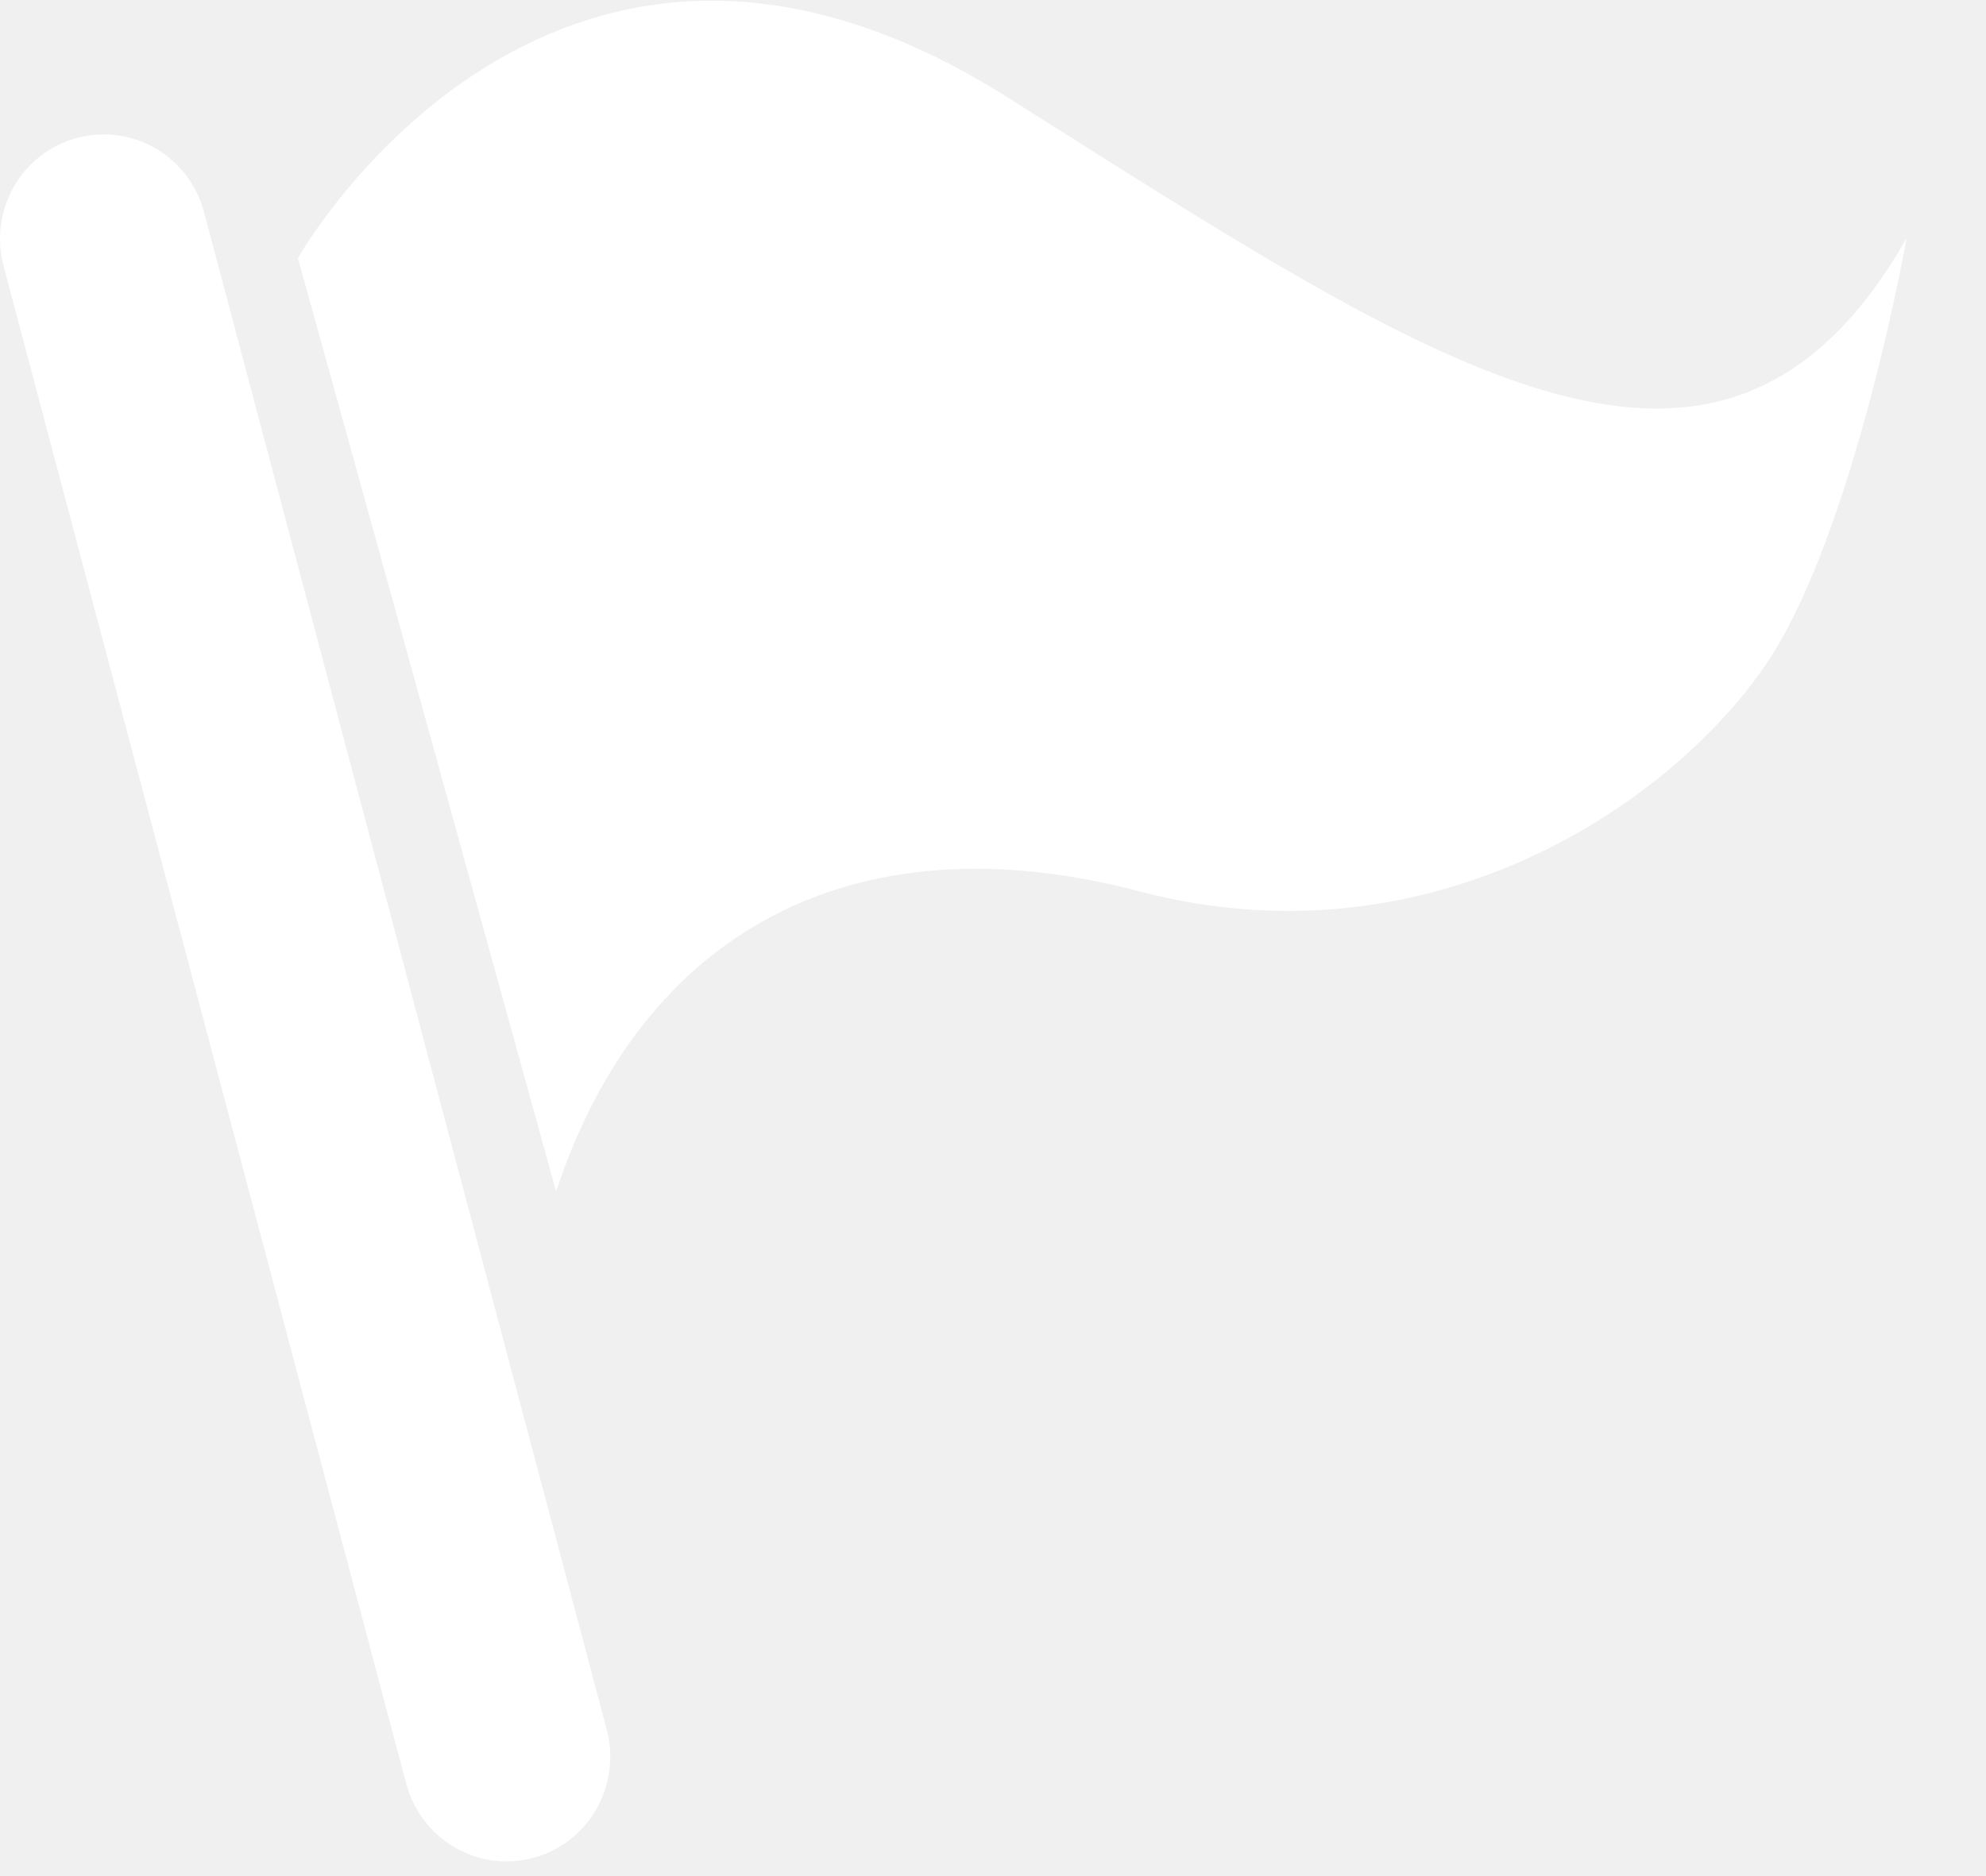
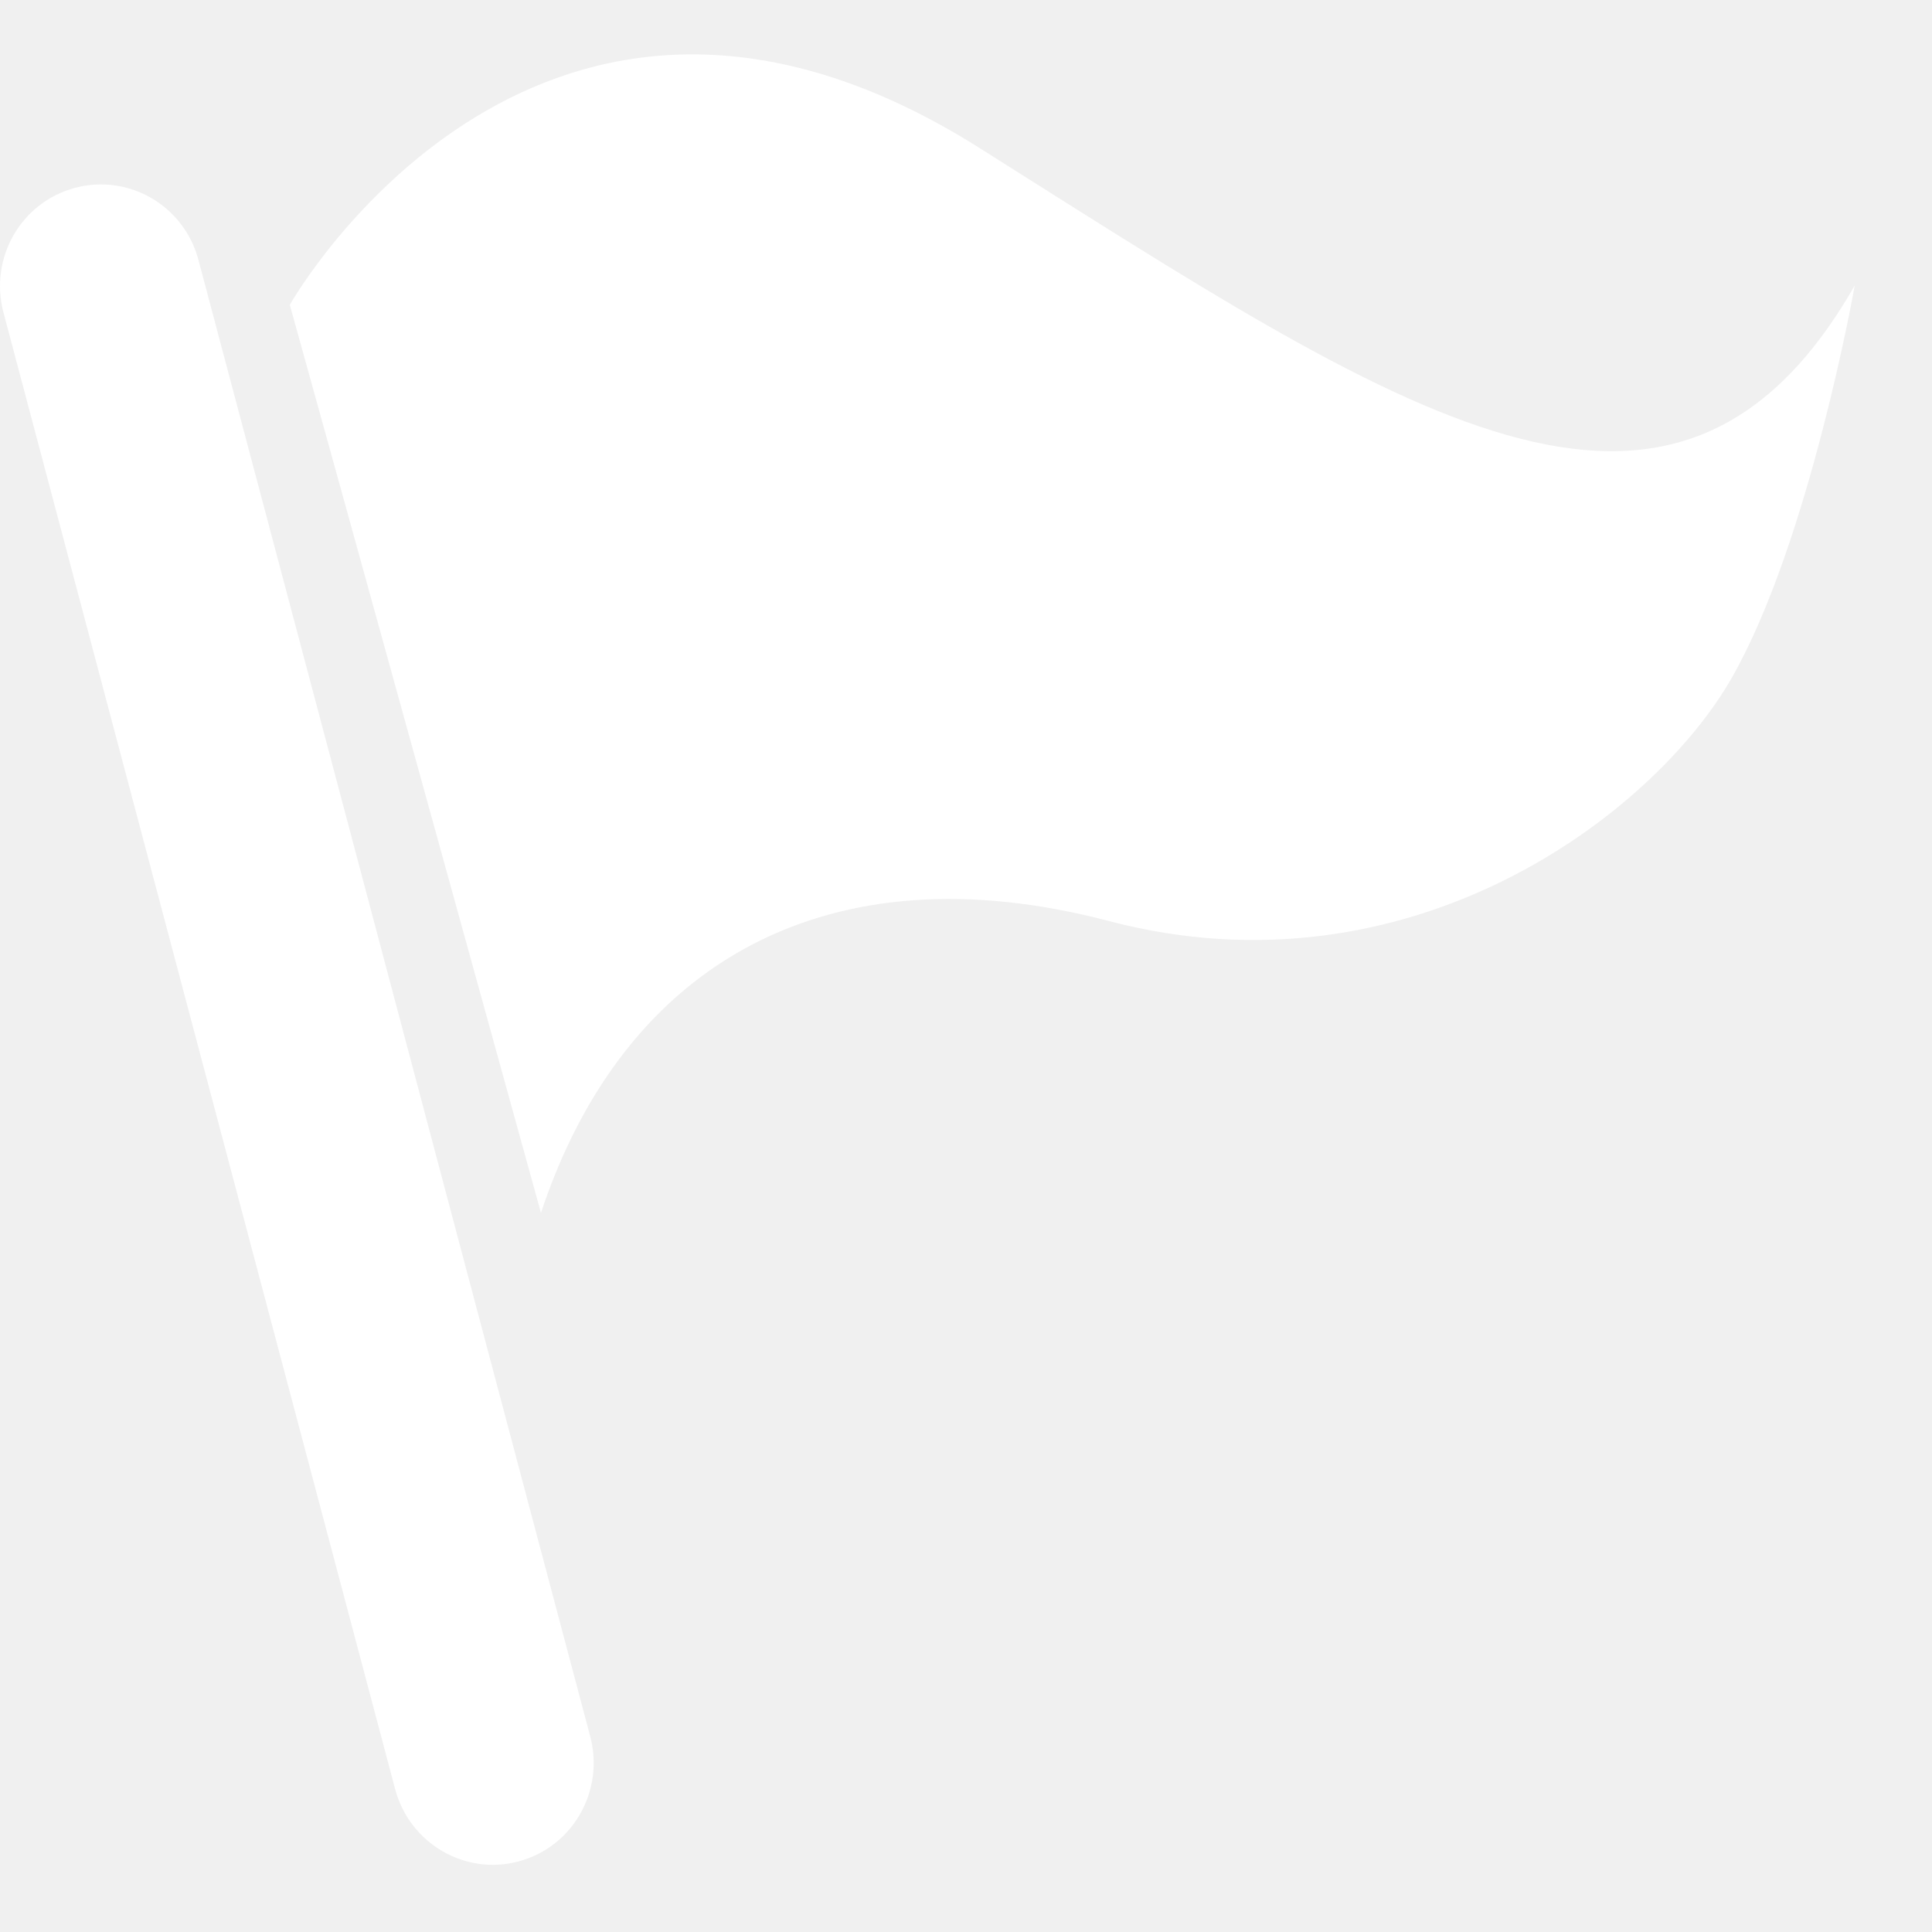
- <svg xmlns="http://www.w3.org/2000/svg" version="1.1" id="Layer_1" x="0px" y="0px" width="100px" height="94.445px" viewBox="-0.5 0.722 100 94.445" enable-background="new -0.5 0.722 100 94.445" xml:space="preserve">
+ <svg xmlns="http://www.w3.org/2000/svg" version="1.1" id="Layer_1" x="0px" y="0px" width="100px" height="100px" viewBox="-0.5 0.722 100 94.445" enable-background="new -0.5 0.722 100 94.445" xml:space="preserve">
  <g>
    <path style="fill:#fff;" fill-rule="evenodd" clip-rule="evenodd" d="M3.365,7.673c2.783-0.754,5.653,0.9,6.405,3.72l20.279,76.427   c0.746,2.817-0.895,5.714-3.691,6.466c-2.776,0.756-5.652-0.916-6.404-3.732L-0.318,14.13C-1.069,11.302,0.582,8.424,3.365,7.673z" />
    <path style="fill:#fff;" fill-rule="evenodd" clip-rule="evenodd" d="M14.5,13.722c1.356-2.345,14-21.829,35.71-8.11   c21.752,13.714,35.906,23.515,45.29,7.11c0,0-2.344,13.28-6.371,20.319C85.108,40.081,72.5,49.722,56.89,45.616   c-14.441-3.799-25.065,2.058-29.39,15.106C27.5,60.722,15.53,17.388,14.5,13.722z" />
  </g>
</svg>
